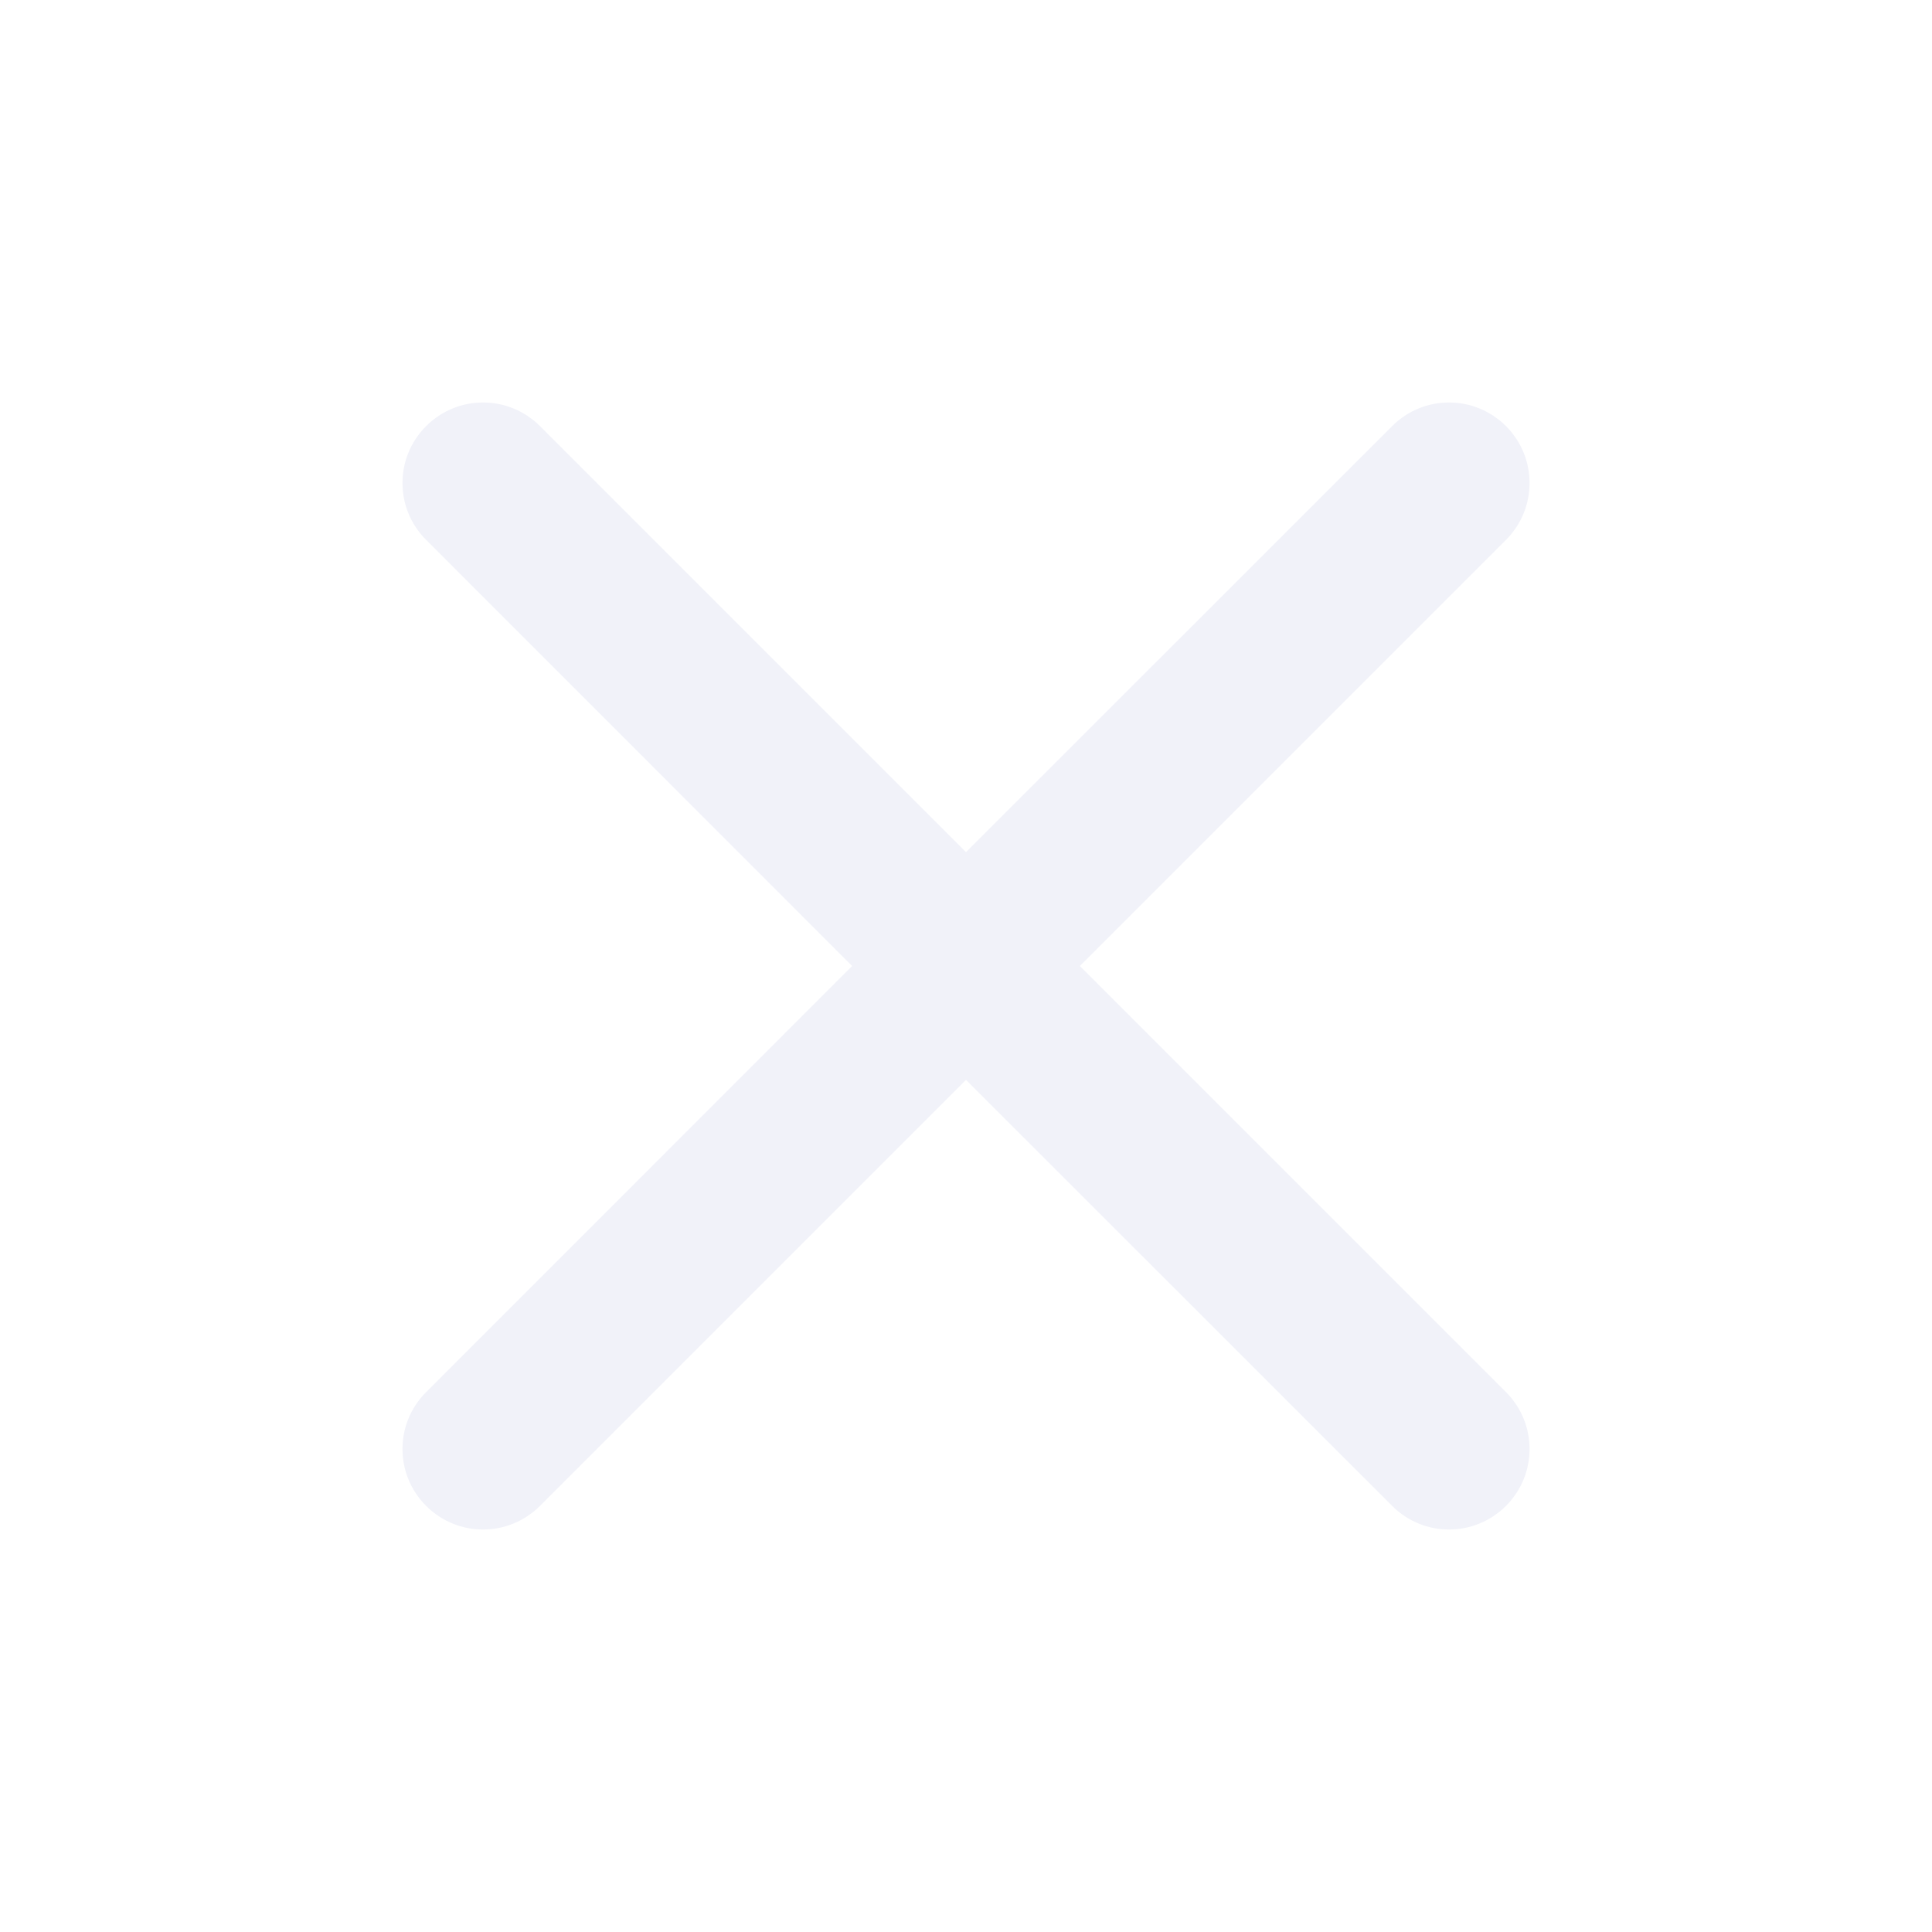
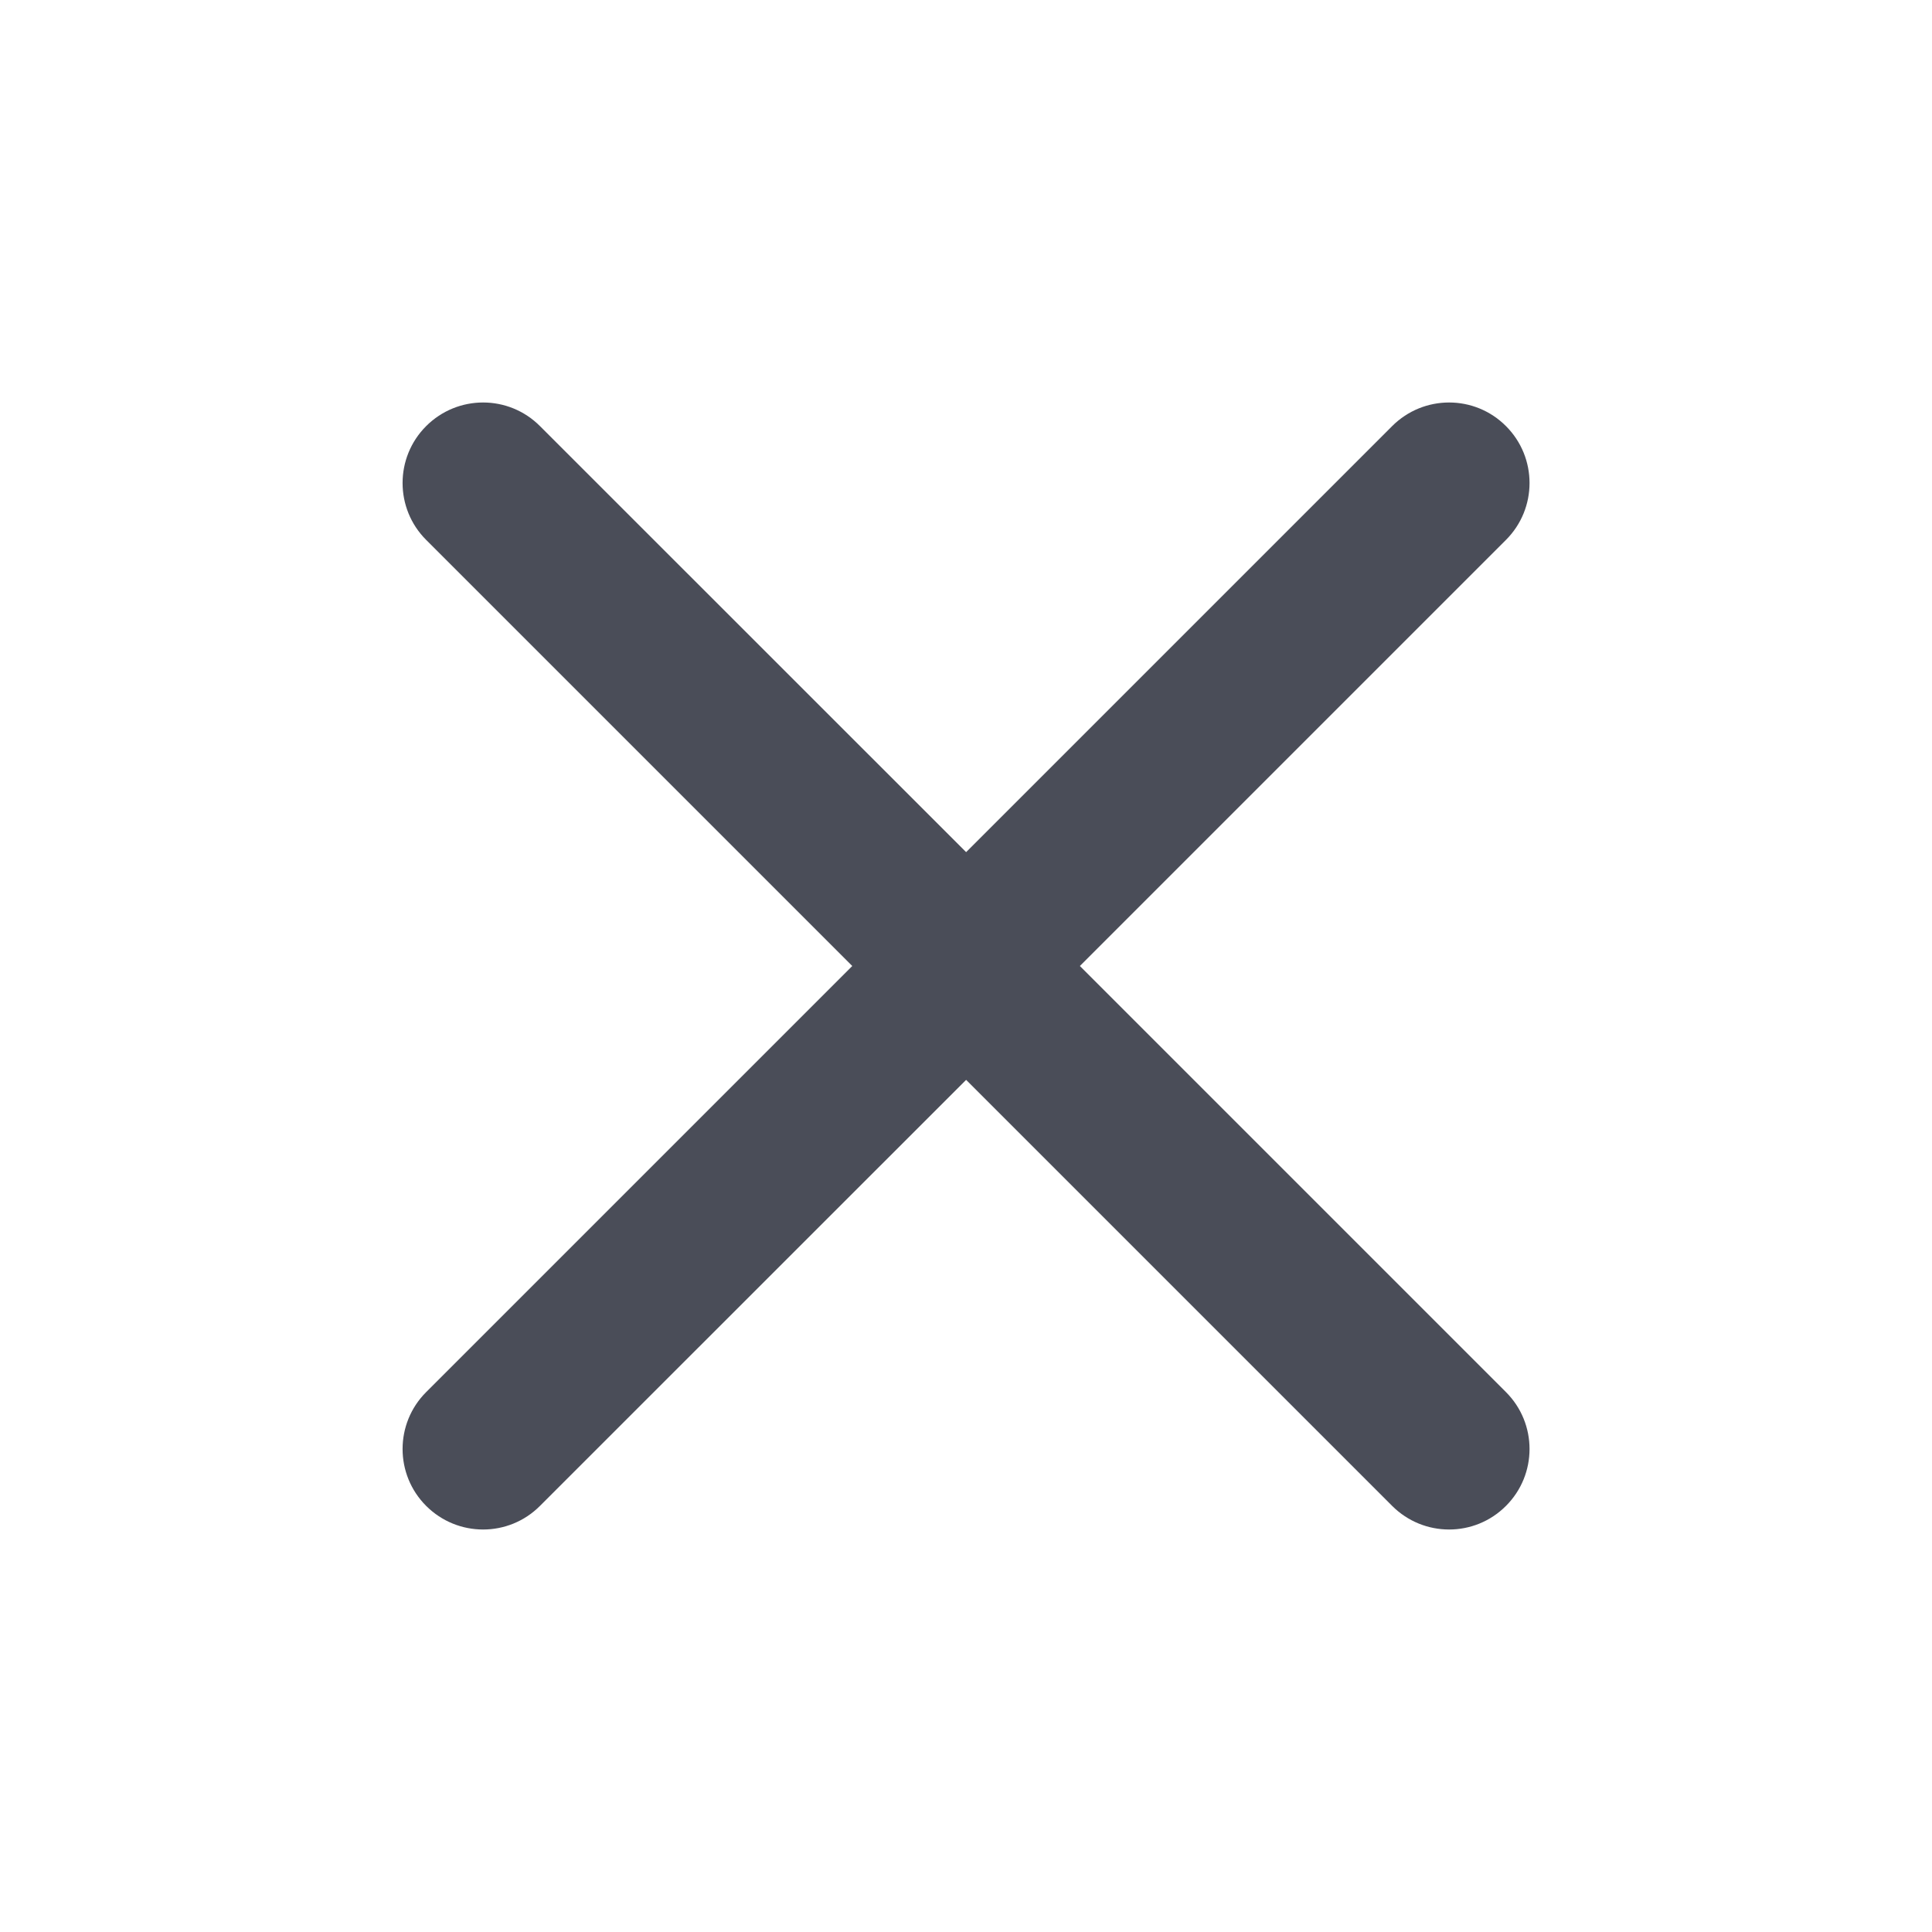
<svg xmlns="http://www.w3.org/2000/svg" width="16" height="16" viewBox="0 0 16 16" fill="none">
-   <path fill-rule="evenodd" clip-rule="evenodd" d="M12.472 4.471C12.732 4.211 12.732 3.789 12.472 3.529C12.211 3.268 11.789 3.268 11.529 3.529L8 7.057L4.472 3.529C4.211 3.268 3.789 3.268 3.529 3.529C3.268 3.789 3.268 4.211 3.529 4.471L7.057 8L3.529 11.529C3.268 11.789 3.268 12.211 3.529 12.471C3.789 12.732 4.211 12.732 4.472 12.471L8 8.943L11.529 12.471C11.789 12.732 12.211 12.732 12.472 12.471C12.732 12.211 12.732 11.789 12.472 11.529L8.943 8L12.472 4.471Z" fill="#F1F2F9" />
+   <path fill-rule="evenodd" clip-rule="evenodd" d="M12.472 4.471C12.732 4.211 12.732 3.789 12.472 3.529C12.212 3.268 11.79 3.268 11.529 3.529L8.001 7.057L4.472 3.529C4.212 3.268 3.79 3.268 3.529 3.529C3.269 3.789 3.269 4.211 3.529 4.471L7.058 8L3.529 11.529C3.269 11.789 3.269 12.211 3.529 12.471C3.79 12.732 4.212 12.732 4.472 12.471L8.001 8.943L11.529 12.471C11.79 12.732 12.212 12.732 12.472 12.471C12.732 12.211 12.732 11.789 12.472 11.529L8.943 8L12.472 4.471Z" fill="#4A4D58" />
</svg>
